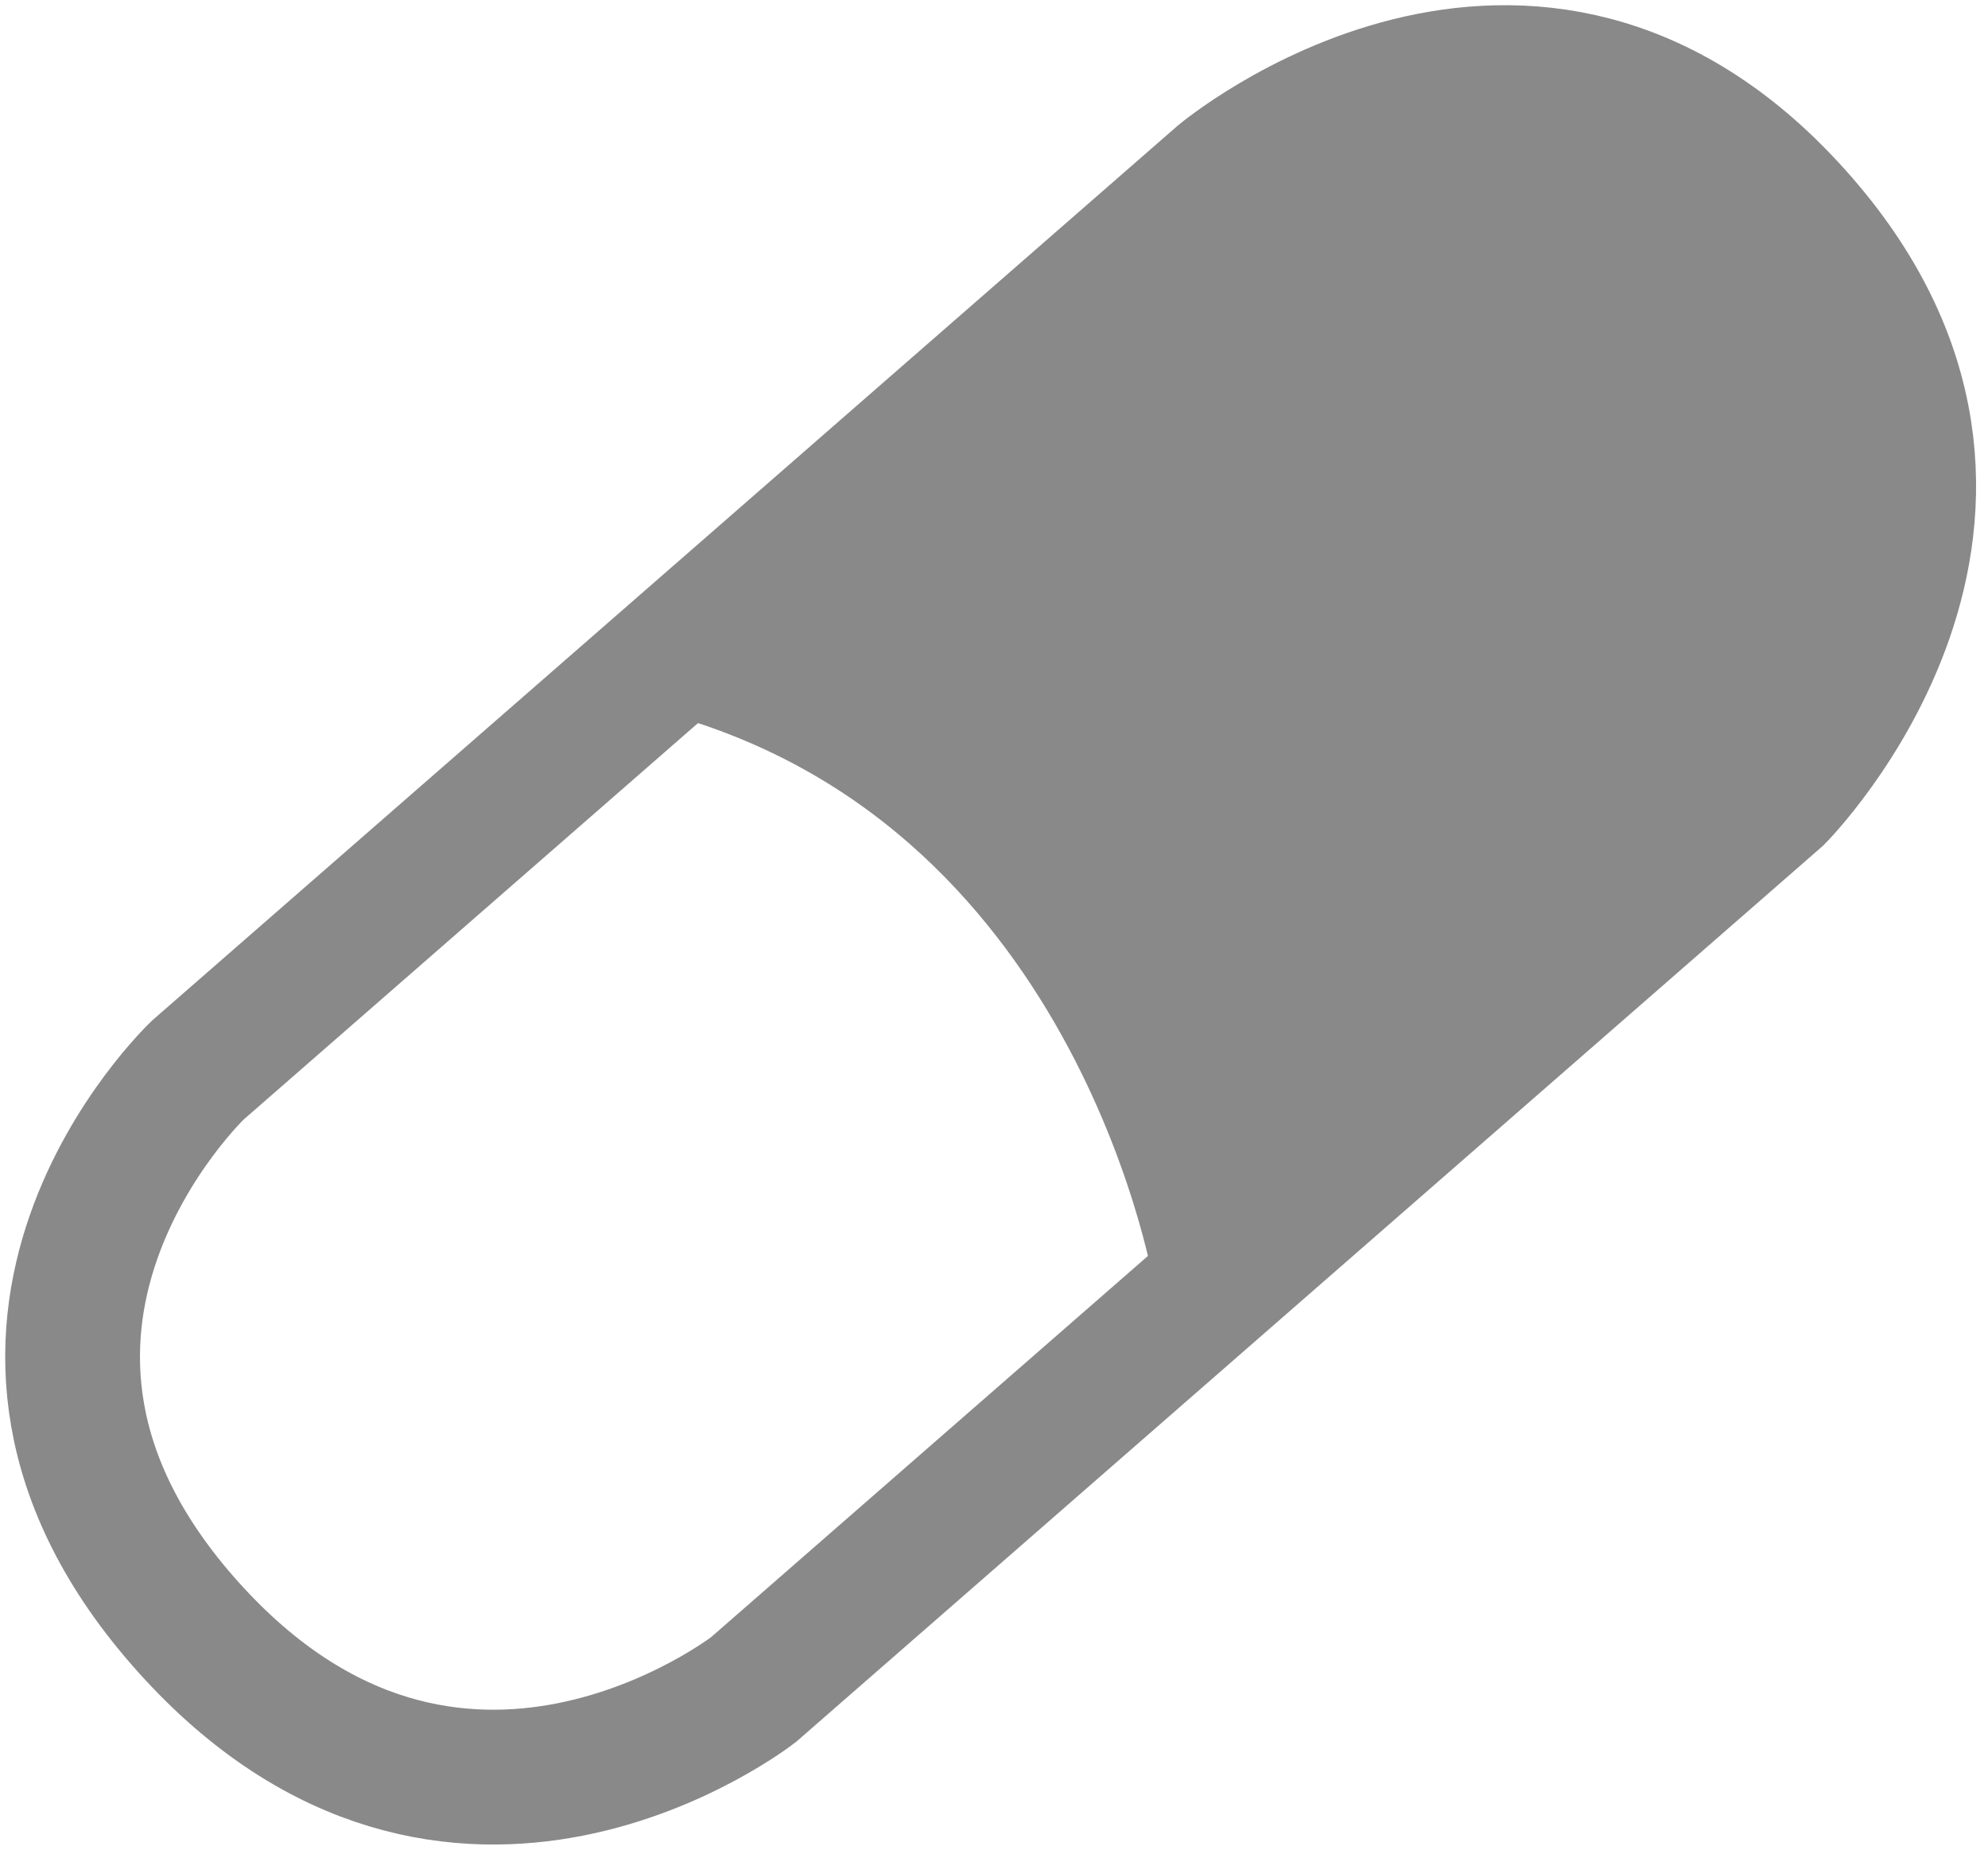
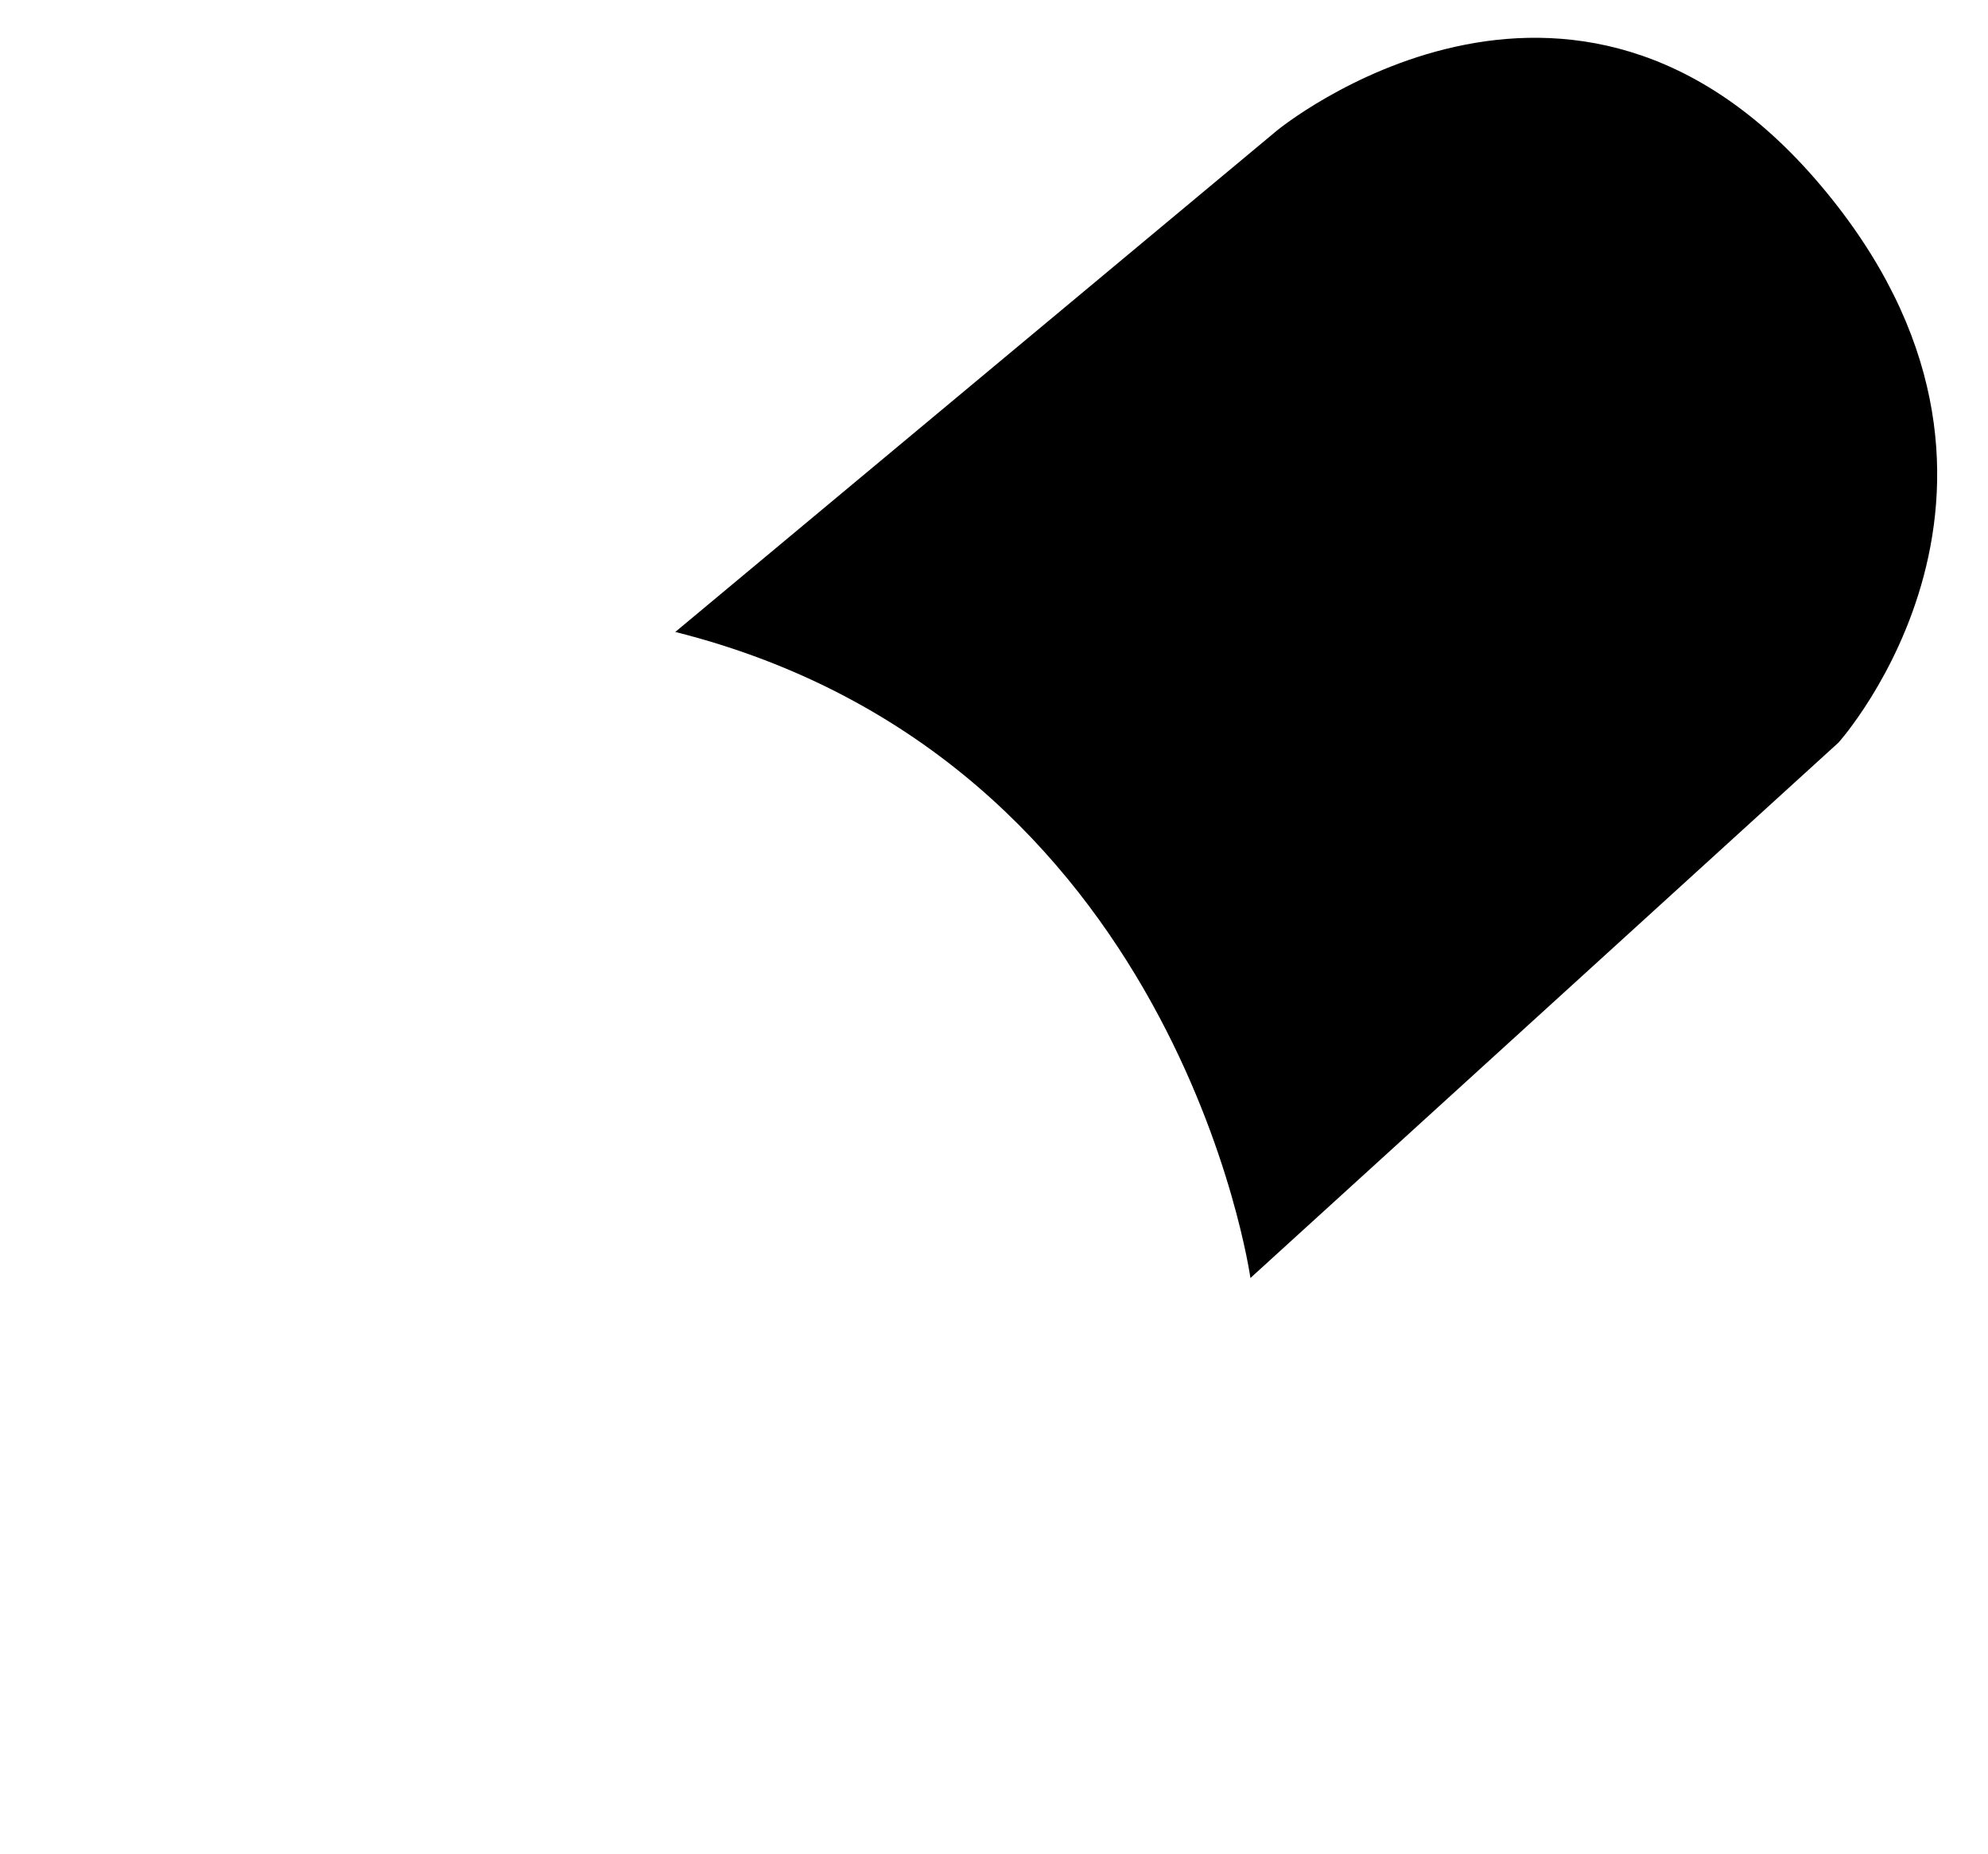
<svg xmlns="http://www.w3.org/2000/svg" width="59px" height="55px" viewBox="0 0 59 55" version="1.1">
  <defs />
-   <g id="Page-1" stroke="none" stroke-width="1" fill="none" fill-rule="evenodd">
+   <g id="Page-1" stroke-width="1" fill-rule="evenodd">
    <g id="-" transform="translate(-1693, -2744)">
      <g id="Group-59" transform="translate(1695, 2745)">
        <g>
-           <path d="M34.244,4.255 C34.244,4.255 43.393,-3.418 51.276,5.376 C59.162,14.162 50.738,22.632 50.738,22.632 L20.364,49.132 C20.364,49.132 11.474,56.067 3.589,47.279 C-4.3,38.496 3.87,30.752 3.87,30.752 L34.244,4.255 L34.244,4.255 Z" id="Stroke-53" stroke="#898989" stroke-width="4" />
-           <path d="M34.26,36.98 C34.26,36.98 32.004,22.241 18.636,18.336" id="Stroke-55" stroke="#898989" stroke-width="4" />
-           <path d="M35.899,2.872 C35.899,2.872 44.616,-4.301 52.049,4.518 C59.483,13.336 52.564,21.033 52.564,21.033 L35.11,36.921 C35.11,36.921 32.96,21.503 18.041,17.751 L35.899,2.872 Z" id="Fill-57" fill="#898989" />
+           <path d="M34.244,4.255 C34.244,4.255 43.393,-3.418 51.276,5.376 C59.162,14.162 50.738,22.632 50.738,22.632 L20.364,49.132 C20.364,49.132 11.474,56.067 3.589,47.279 C-4.3,38.496 3.87,30.752 3.87,30.752 L34.244,4.255 L34.244,4.255 Z" id="Stroke-53" fill="none" stroke-width="4" />
+           <path d="M34.26,36.98 C34.26,36.98 32.004,22.241 18.636,18.336" id="Stroke-55" fill="none" stroke-width="4" />
+           <path d="M35.899,2.872 C35.899,2.872 44.616,-4.301 52.049,4.518 C59.483,13.336 52.564,21.033 52.564,21.033 L35.11,36.921 C35.11,36.921 32.96,21.503 18.041,17.751 L35.899,2.872 Z" id="Fill-57" stroke="none" />
        </g>
      </g>
    </g>
  </g>
</svg>
